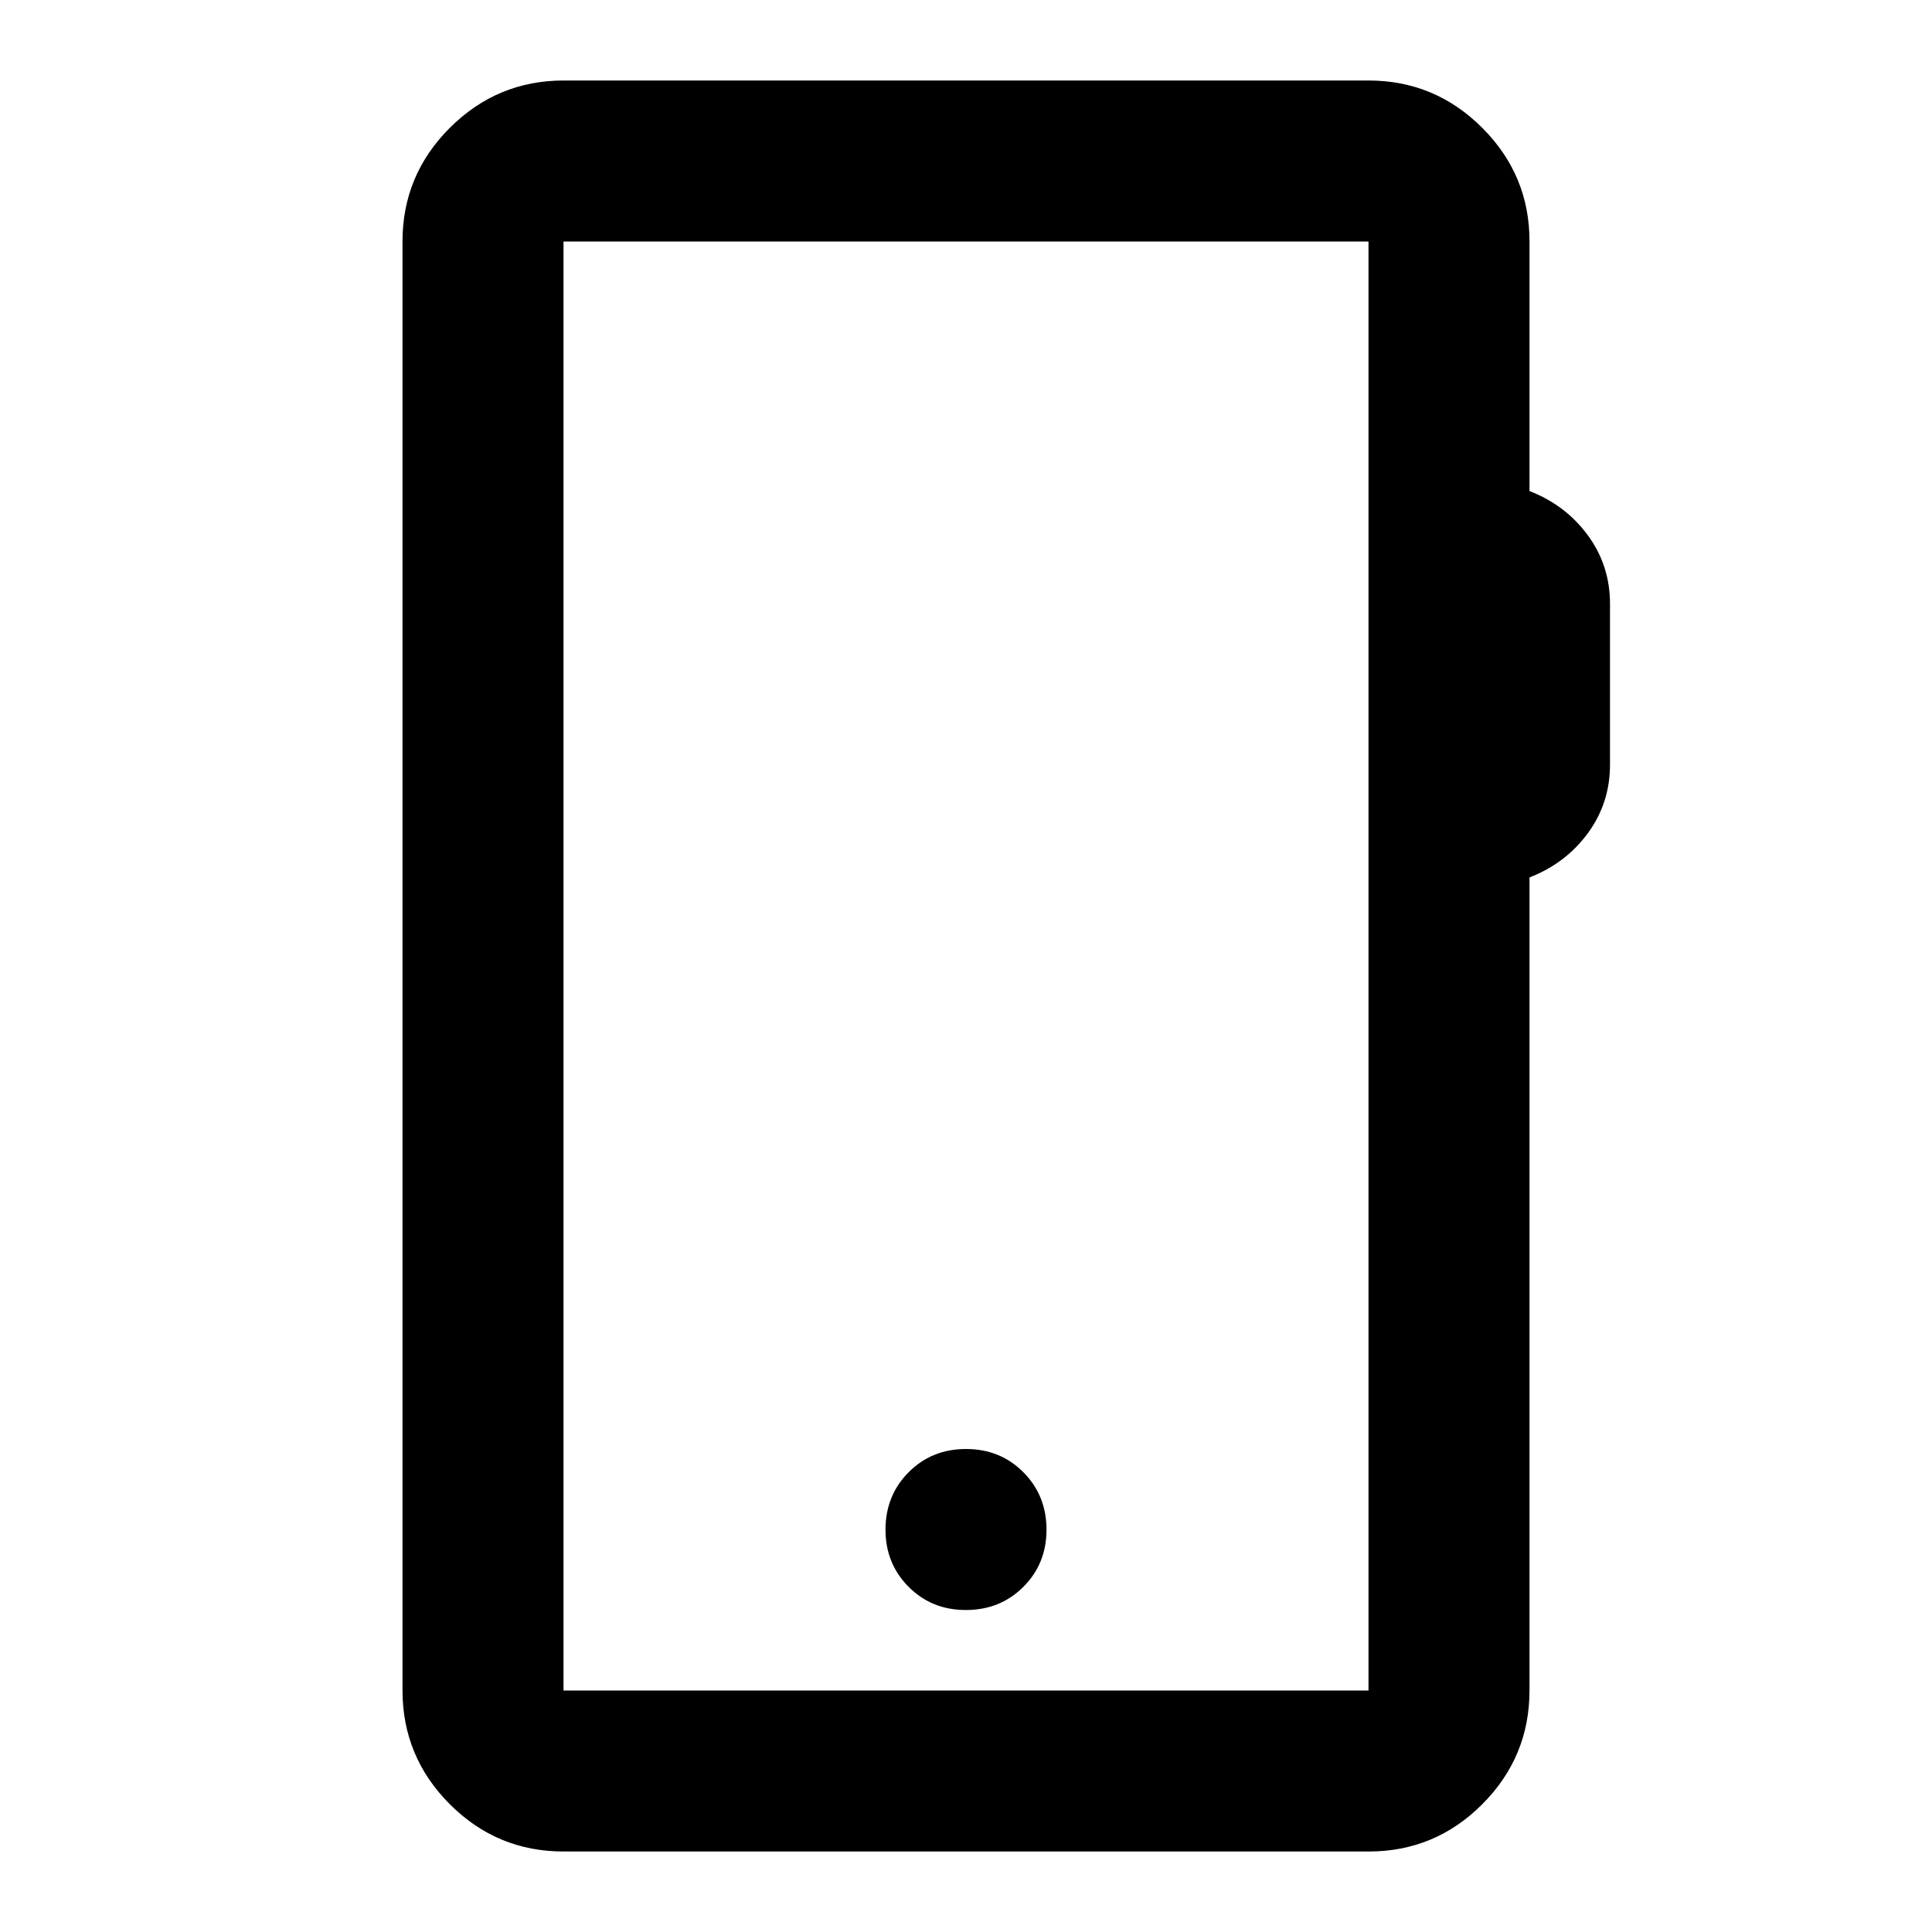
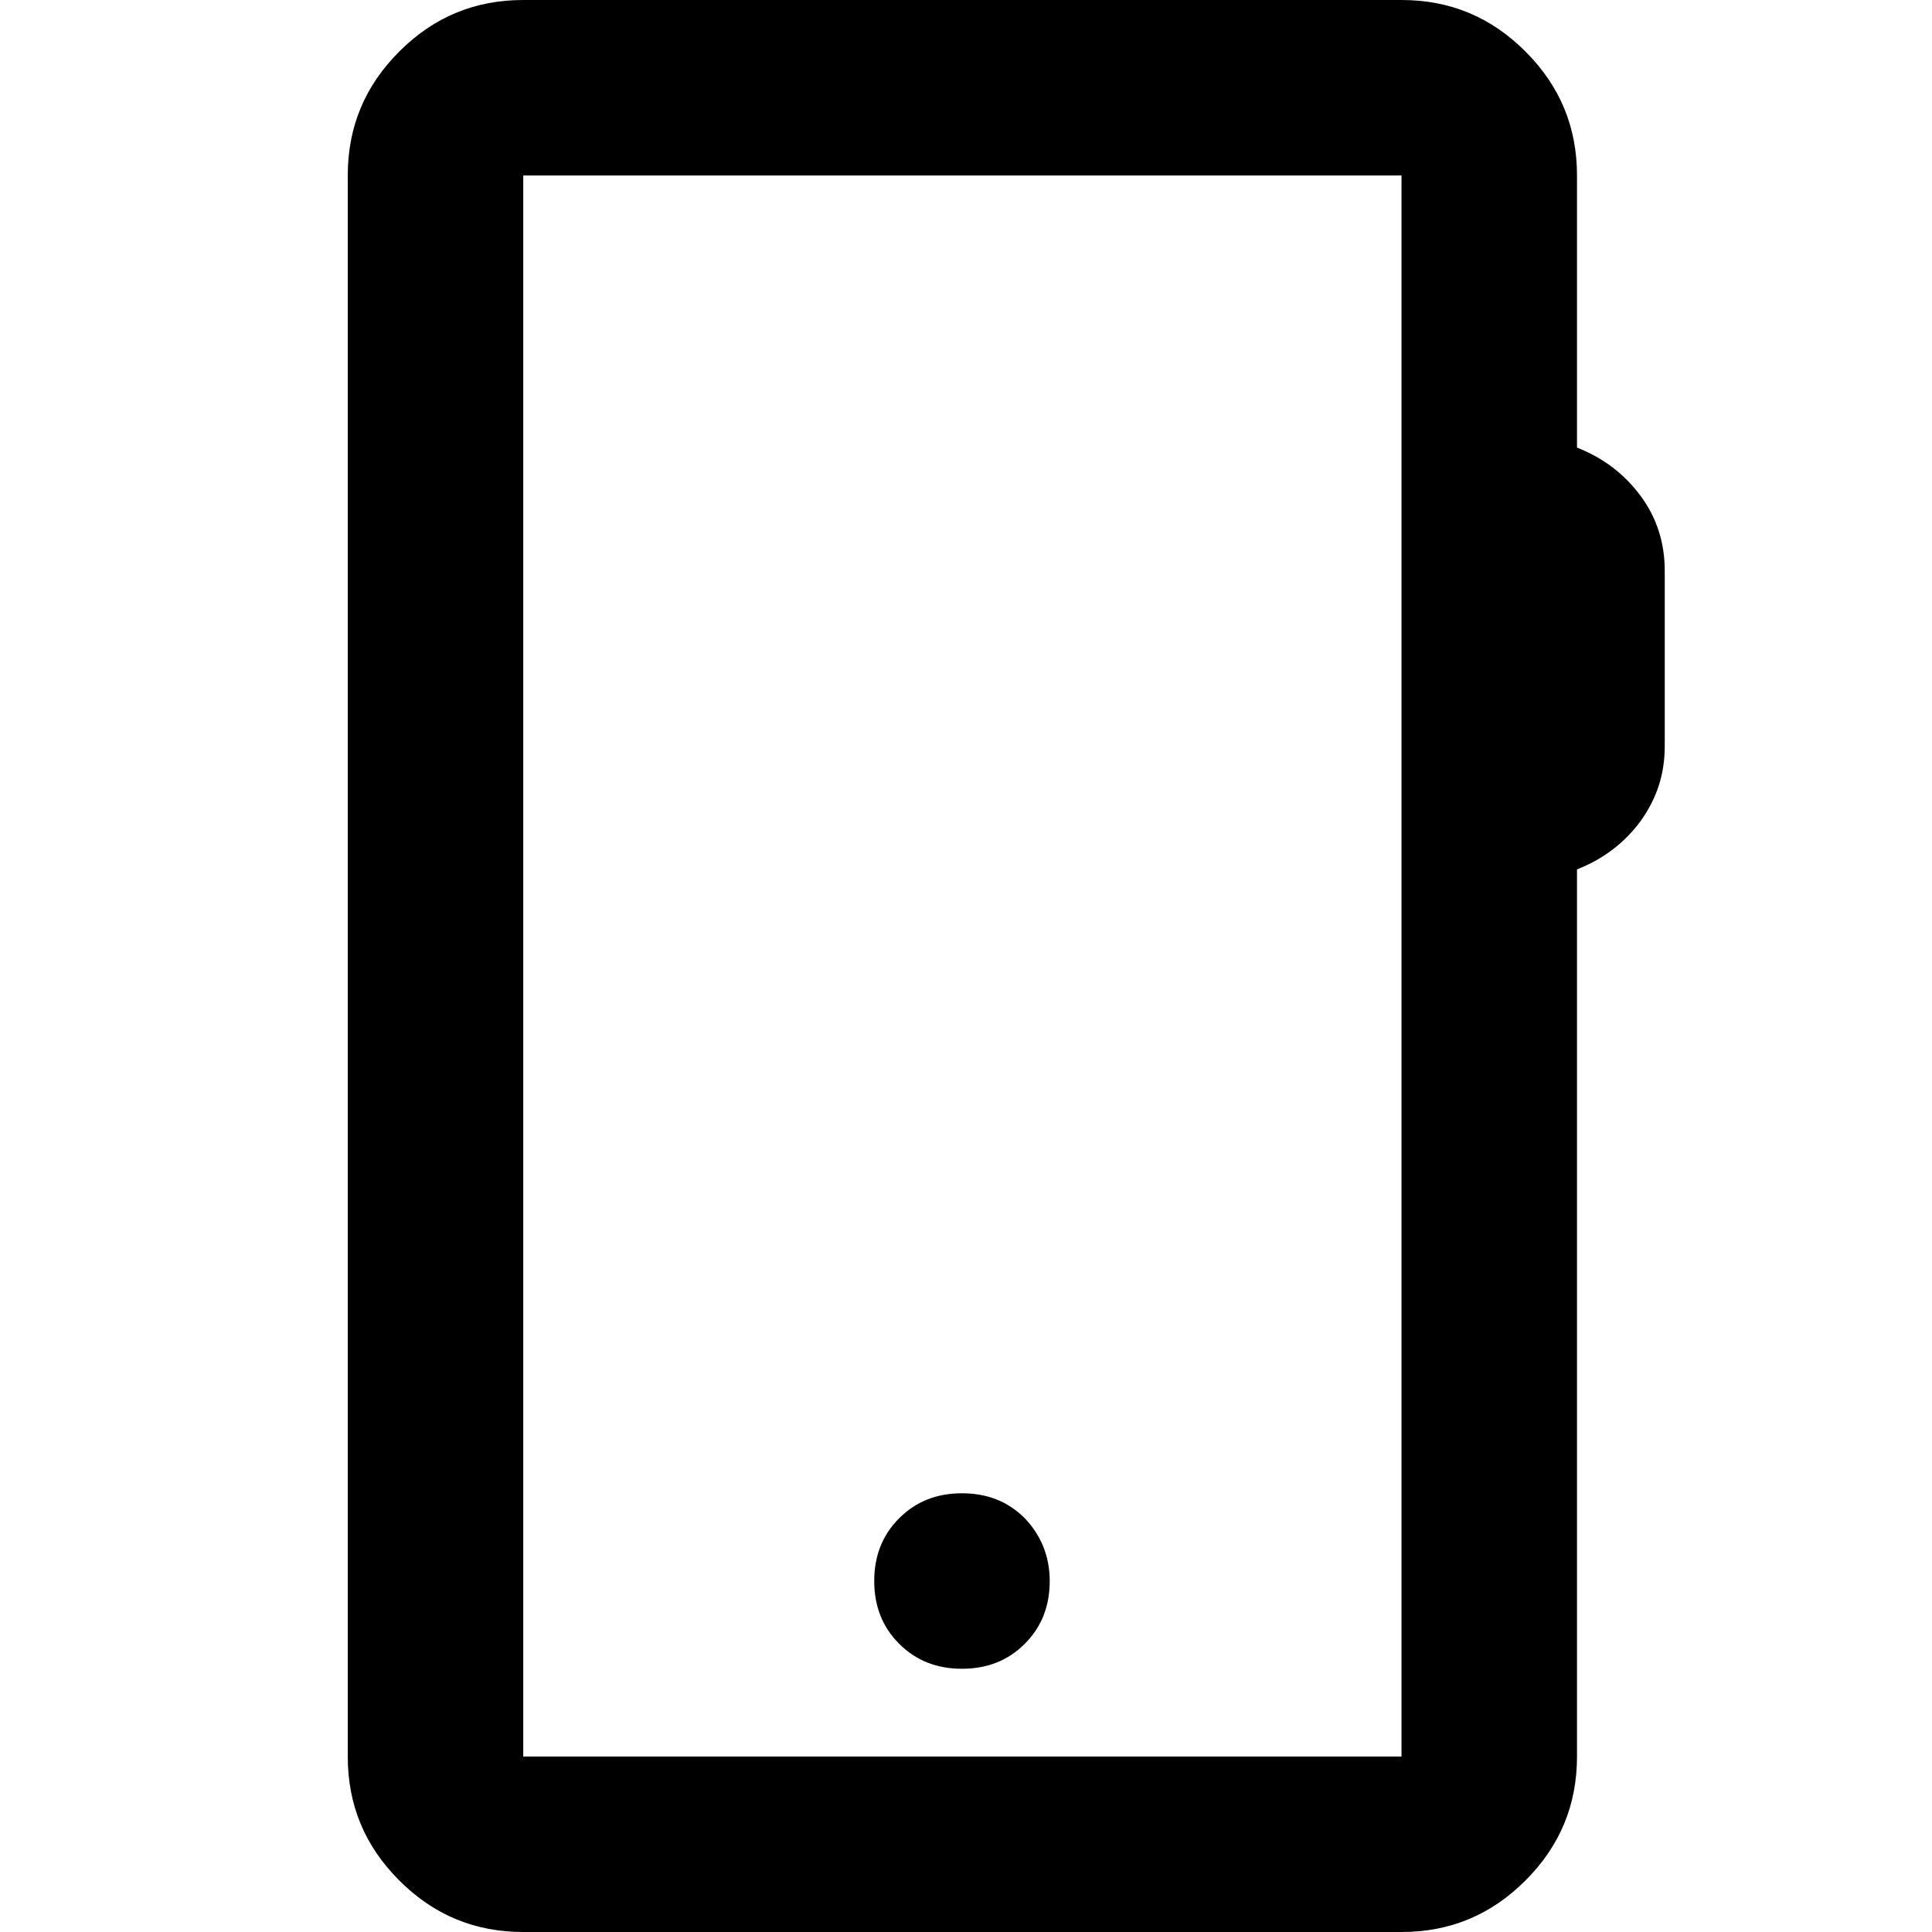
- <svg xmlns="http://www.w3.org/2000/svg" viewBox="0 0 24 24">
-   <path fill="currentColor" d="M7 23q-.825 0-1.412-.587T5 21V3q0-.825.588-1.412T7 1h10q.825 0 1.413.588T19 3v3.1q.45.175.725.55T20 7.5v2q0 .475-.275.85T19 10.9V21q0 .825-.587 1.413T17 23zm0-2h10V3H7zm0 0V3zm5-1q.425 0 .713-.288T13 19t-.288-.712T12 18t-.712.288T11 19t.288.713T12 20" />
+ <svg xmlns="http://www.w3.org/2000/svg" fill="none" viewBox="0 0 24 24">
+   <path fill="currentColor" d="M6.5,24c-.6,0-1.11-.21-1.54-.64-.43-.43-.64-.94-.64-1.54V2.18c0-.6.21-1.11.64-1.54C5.39.21,5.9,0,6.5,0h10.91c.6,0,1.11.21,1.54.64.43.43.64.94.64,1.54v3.38c.33.13.59.33.79.6.2.27.3.58.3.93v2.18c0,.35-.1.65-.3.93-.2.27-.46.47-.79.6v11.02c0,.6-.21,1.11-.64,1.54-.43.43-.94.64-1.54.64H6.5ZM6.5,21.82h10.91V2.18H6.5v19.64ZM6.5,21.82V2.18v19.64ZM11.95,20.73c.31,0,.57-.1.78-.31.21-.21.31-.47.31-.78s-.11-.57-.31-.78c-.21-.21-.47-.31-.78-.31s-.57.1-.78.31c-.21.21-.31.47-.31.78s.1.57.31.78c.21.21.47.31.78.31" />
</svg>
